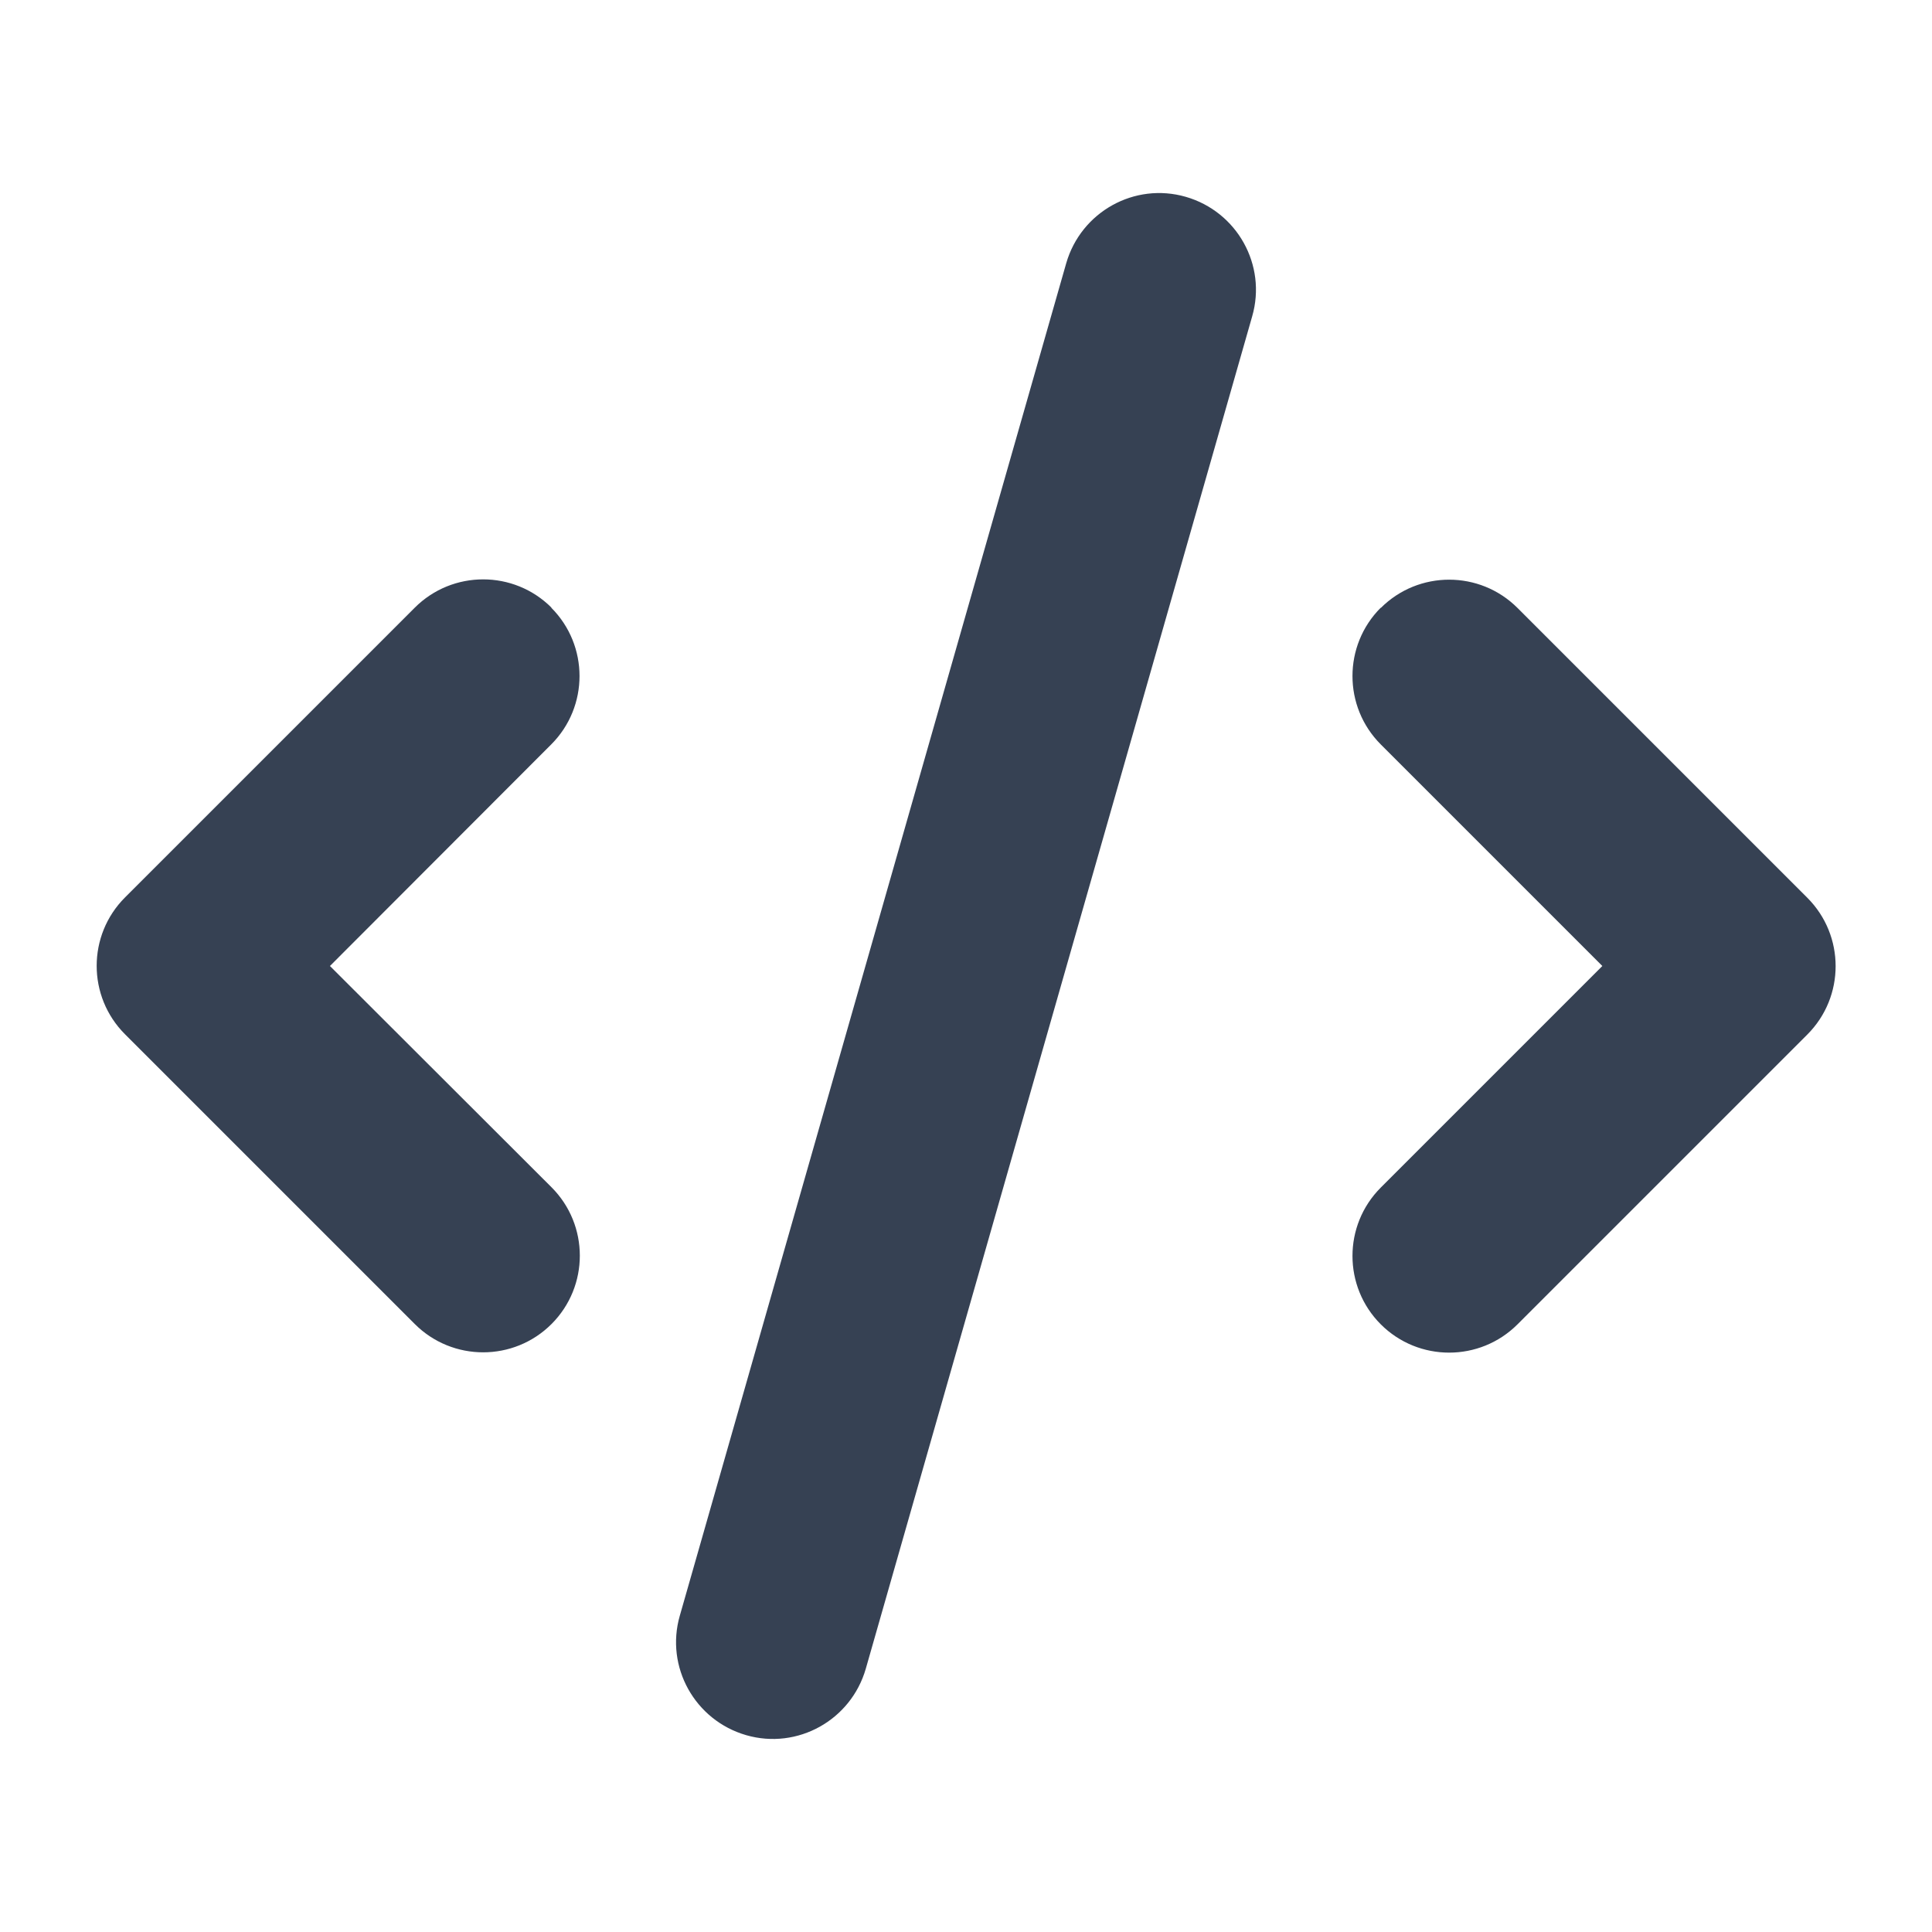
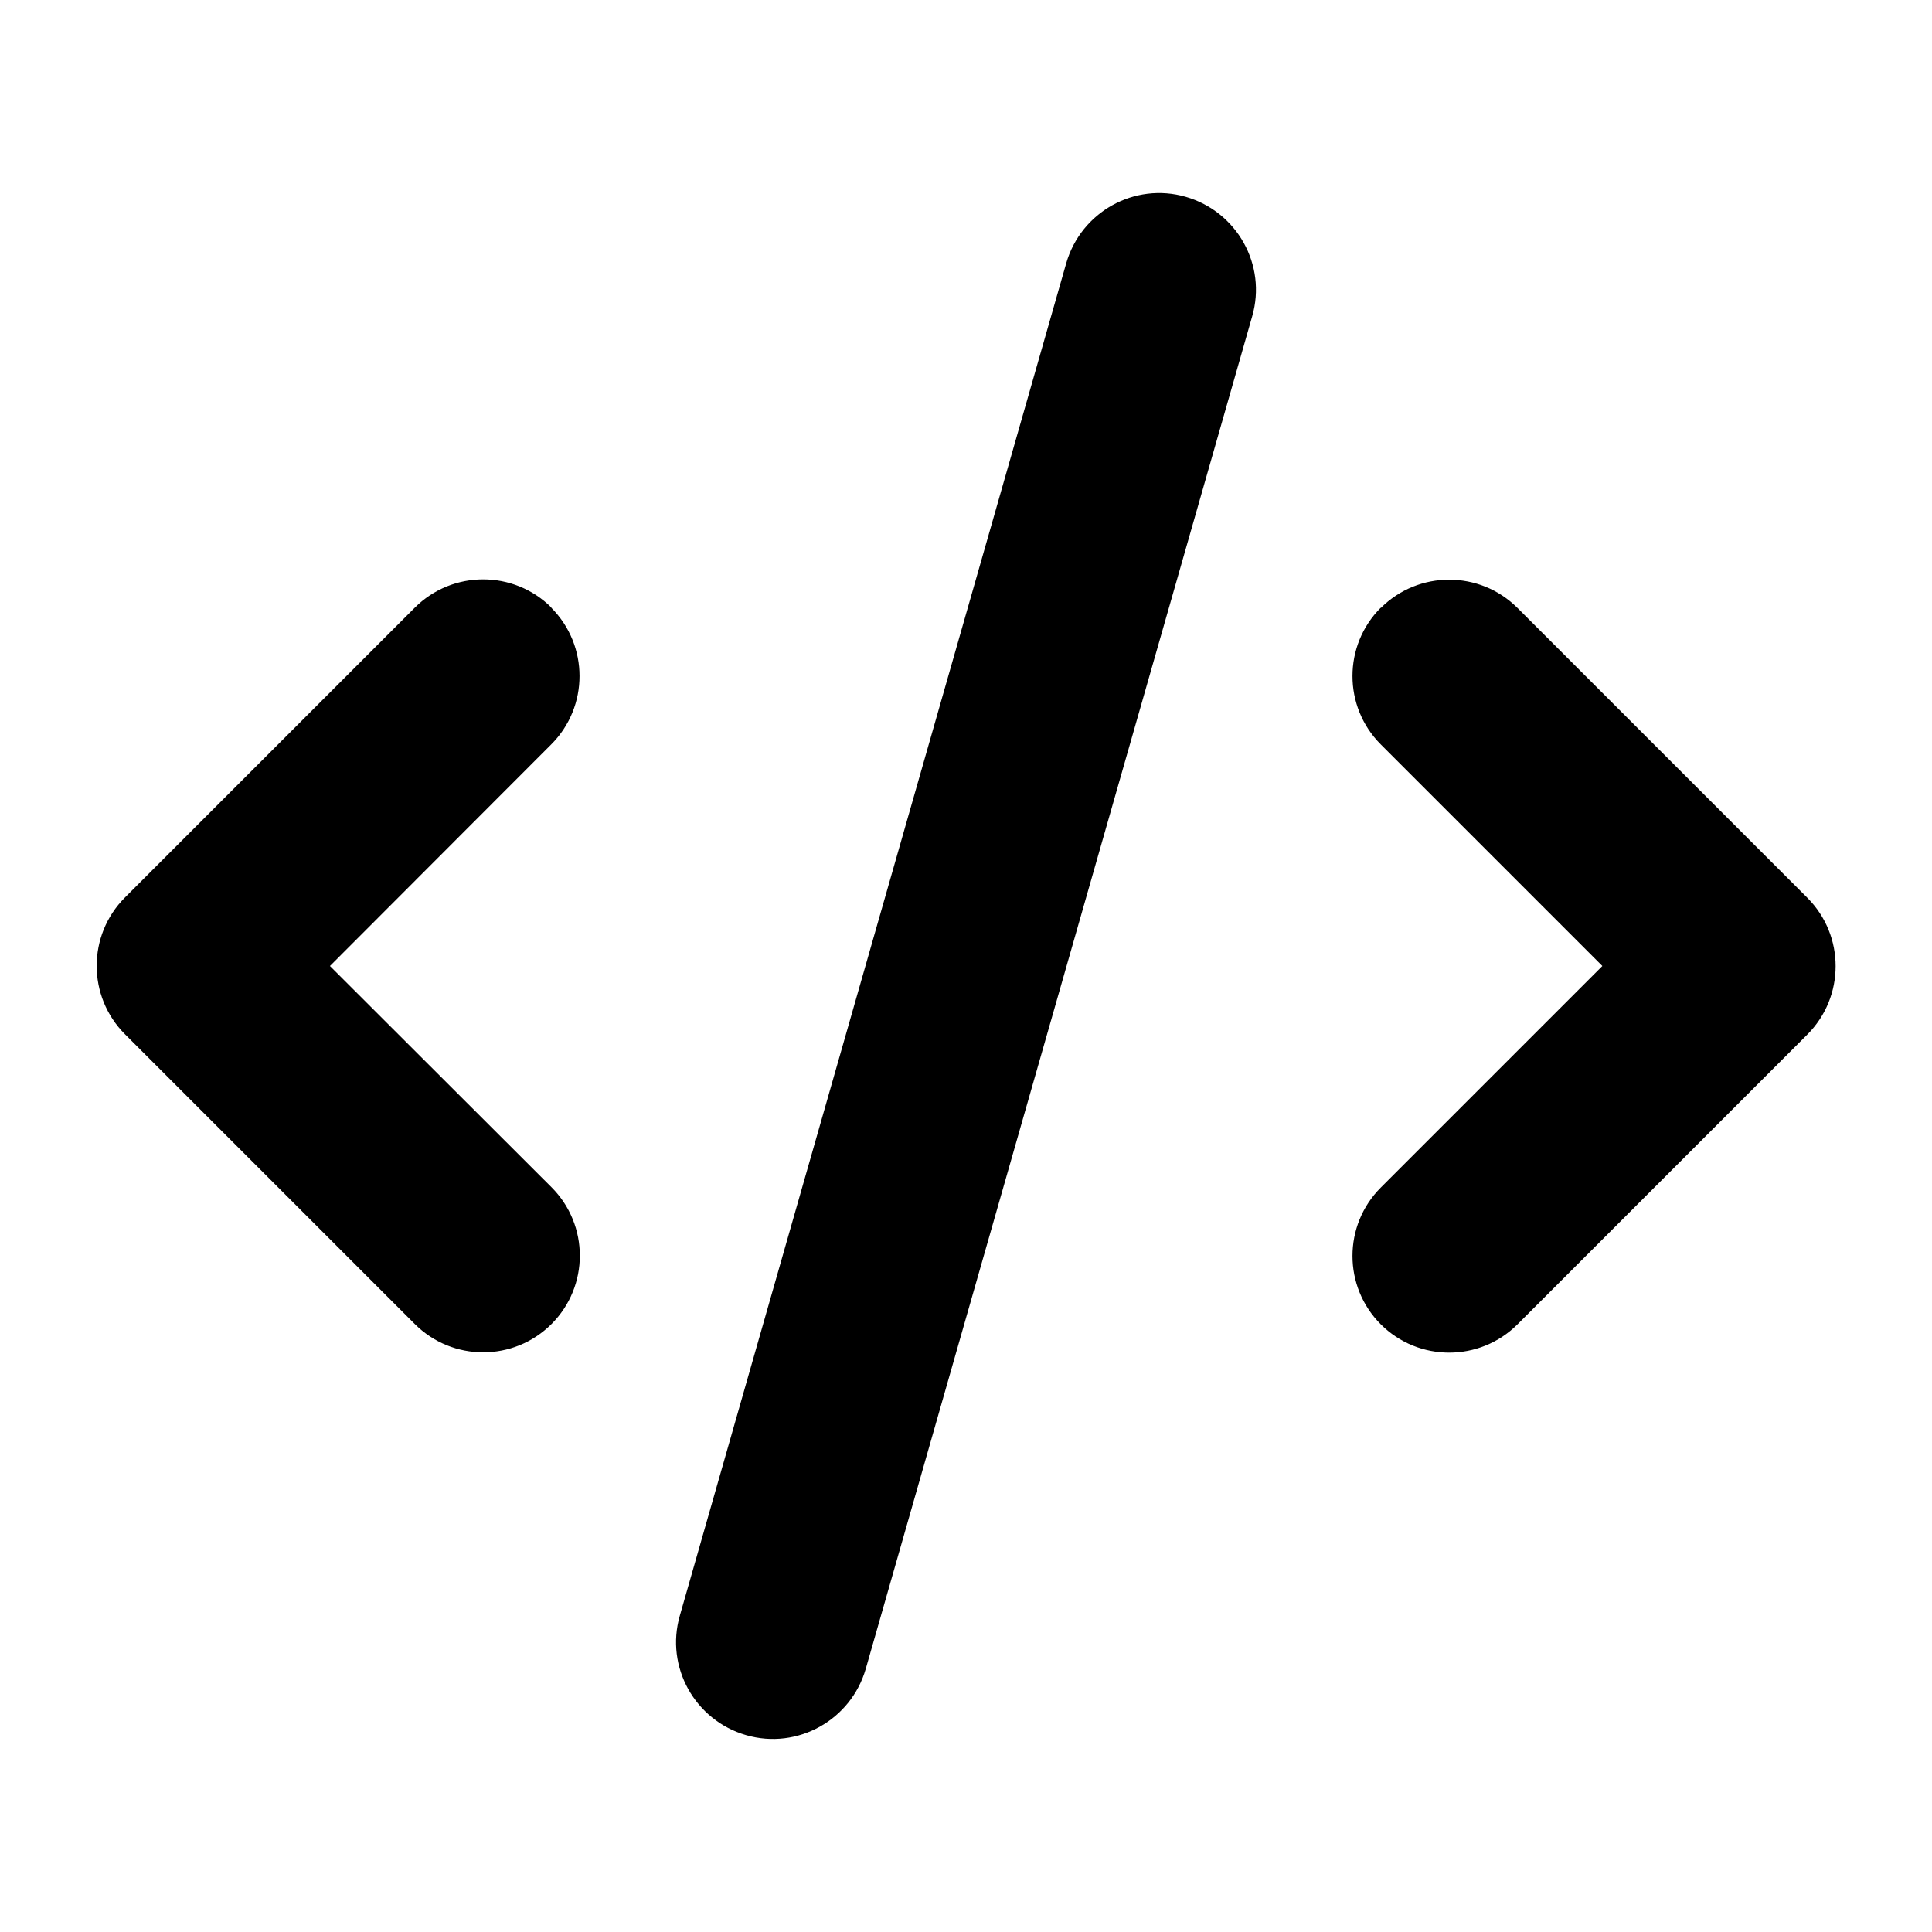
- <svg xmlns="http://www.w3.org/2000/svg" viewBox="0 0 640 640" width="24" height="24" fill="#364153">
+ <svg xmlns="http://www.w3.org/2000/svg" viewBox="0 0 640 640" width="24" height="24">
  <path d="M392.8 65.2C375.8 60.3 358.1 70.2 353.2 87.2L225.2 535.2C220.3 552.2 230.2 569.9 247.2 574.8C264.2 579.7 281.9 569.8 286.8 552.8L414.8 104.8C419.7 87.8 409.8 70.1 392.8 65.2zM457.4 201.3C444.9 213.8 444.9 234.1 457.4 246.6L530.8 320L457.4 393.4C444.9 405.9 444.9 426.2 457.4 438.7C469.9 451.2 490.2 451.2 502.7 438.7L598.7 342.7C611.2 330.2 611.2 309.9 598.7 297.4L502.7 201.4C490.2 188.9 469.9 188.9 457.4 201.4zM182.7 201.3C170.2 188.8 149.9 188.8 137.4 201.3L41.4 297.3C28.9 309.8 28.9 330.1 41.4 342.6L137.4 438.6C149.9 451.1 170.2 451.1 182.7 438.6C195.2 426.1 195.2 405.8 182.7 393.3L109.3 320L182.6 246.6C195.1 234.1 195.1 213.8 182.6 201.3z" />
</svg>
